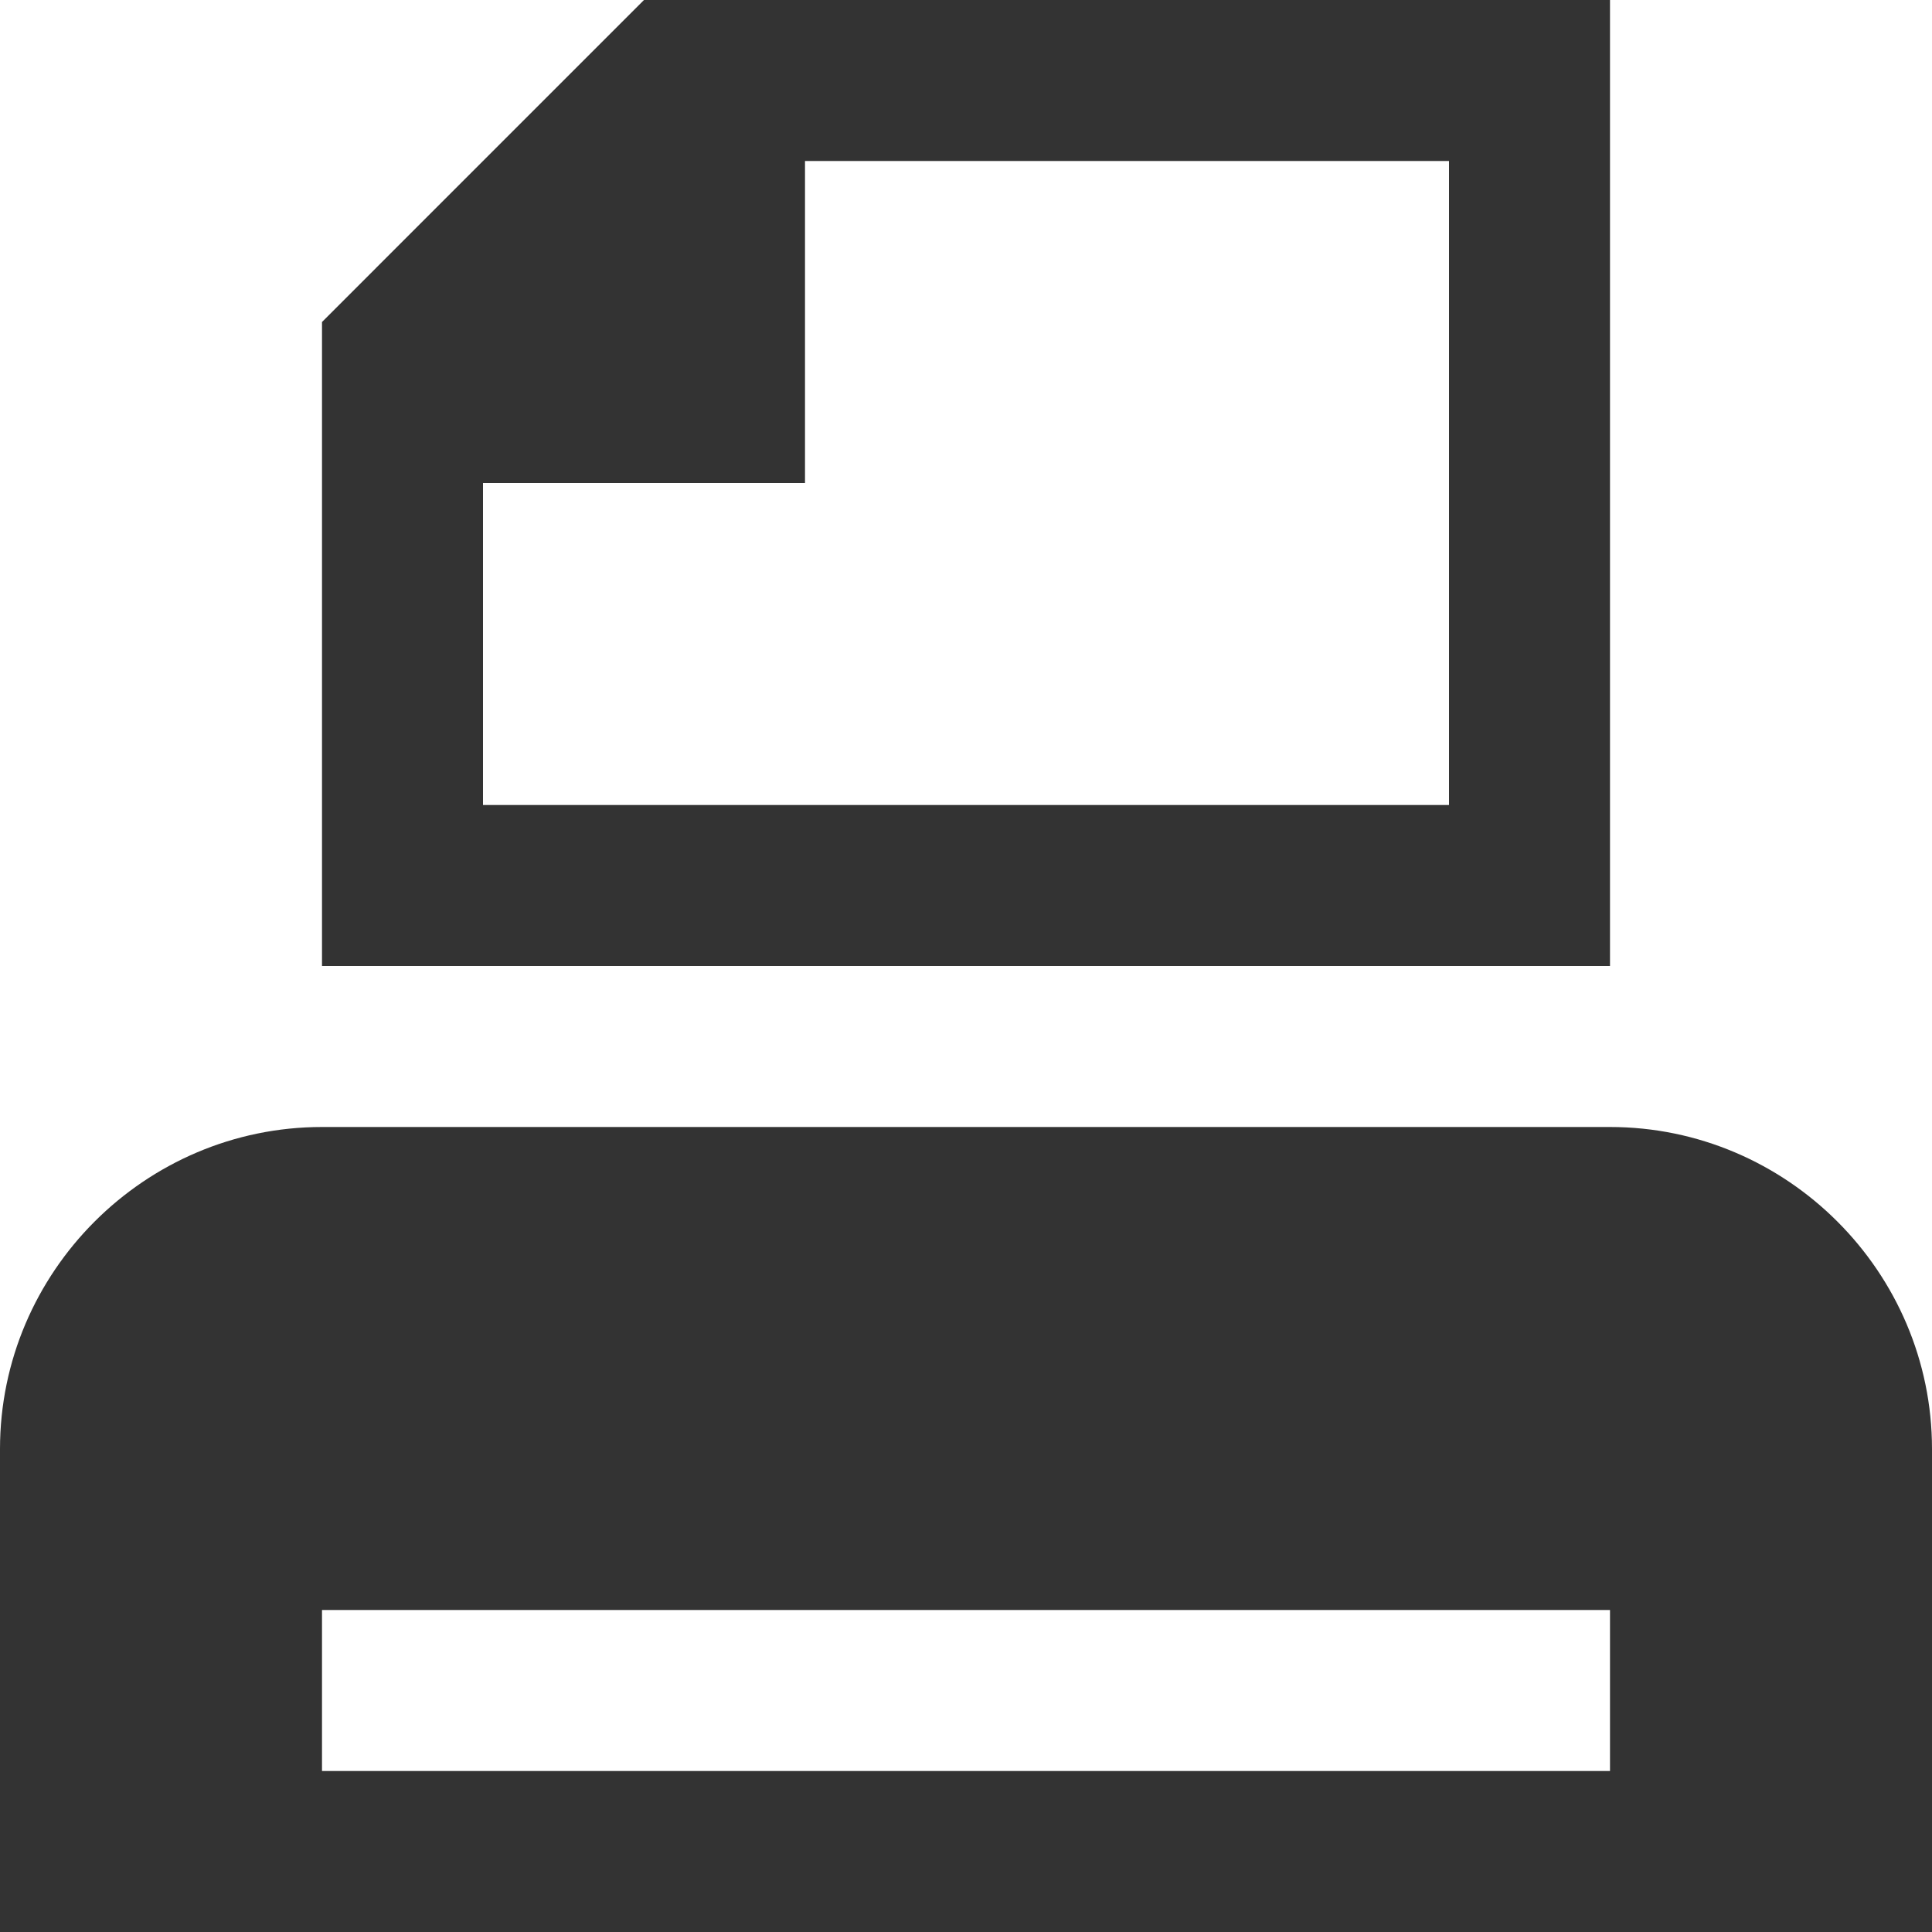
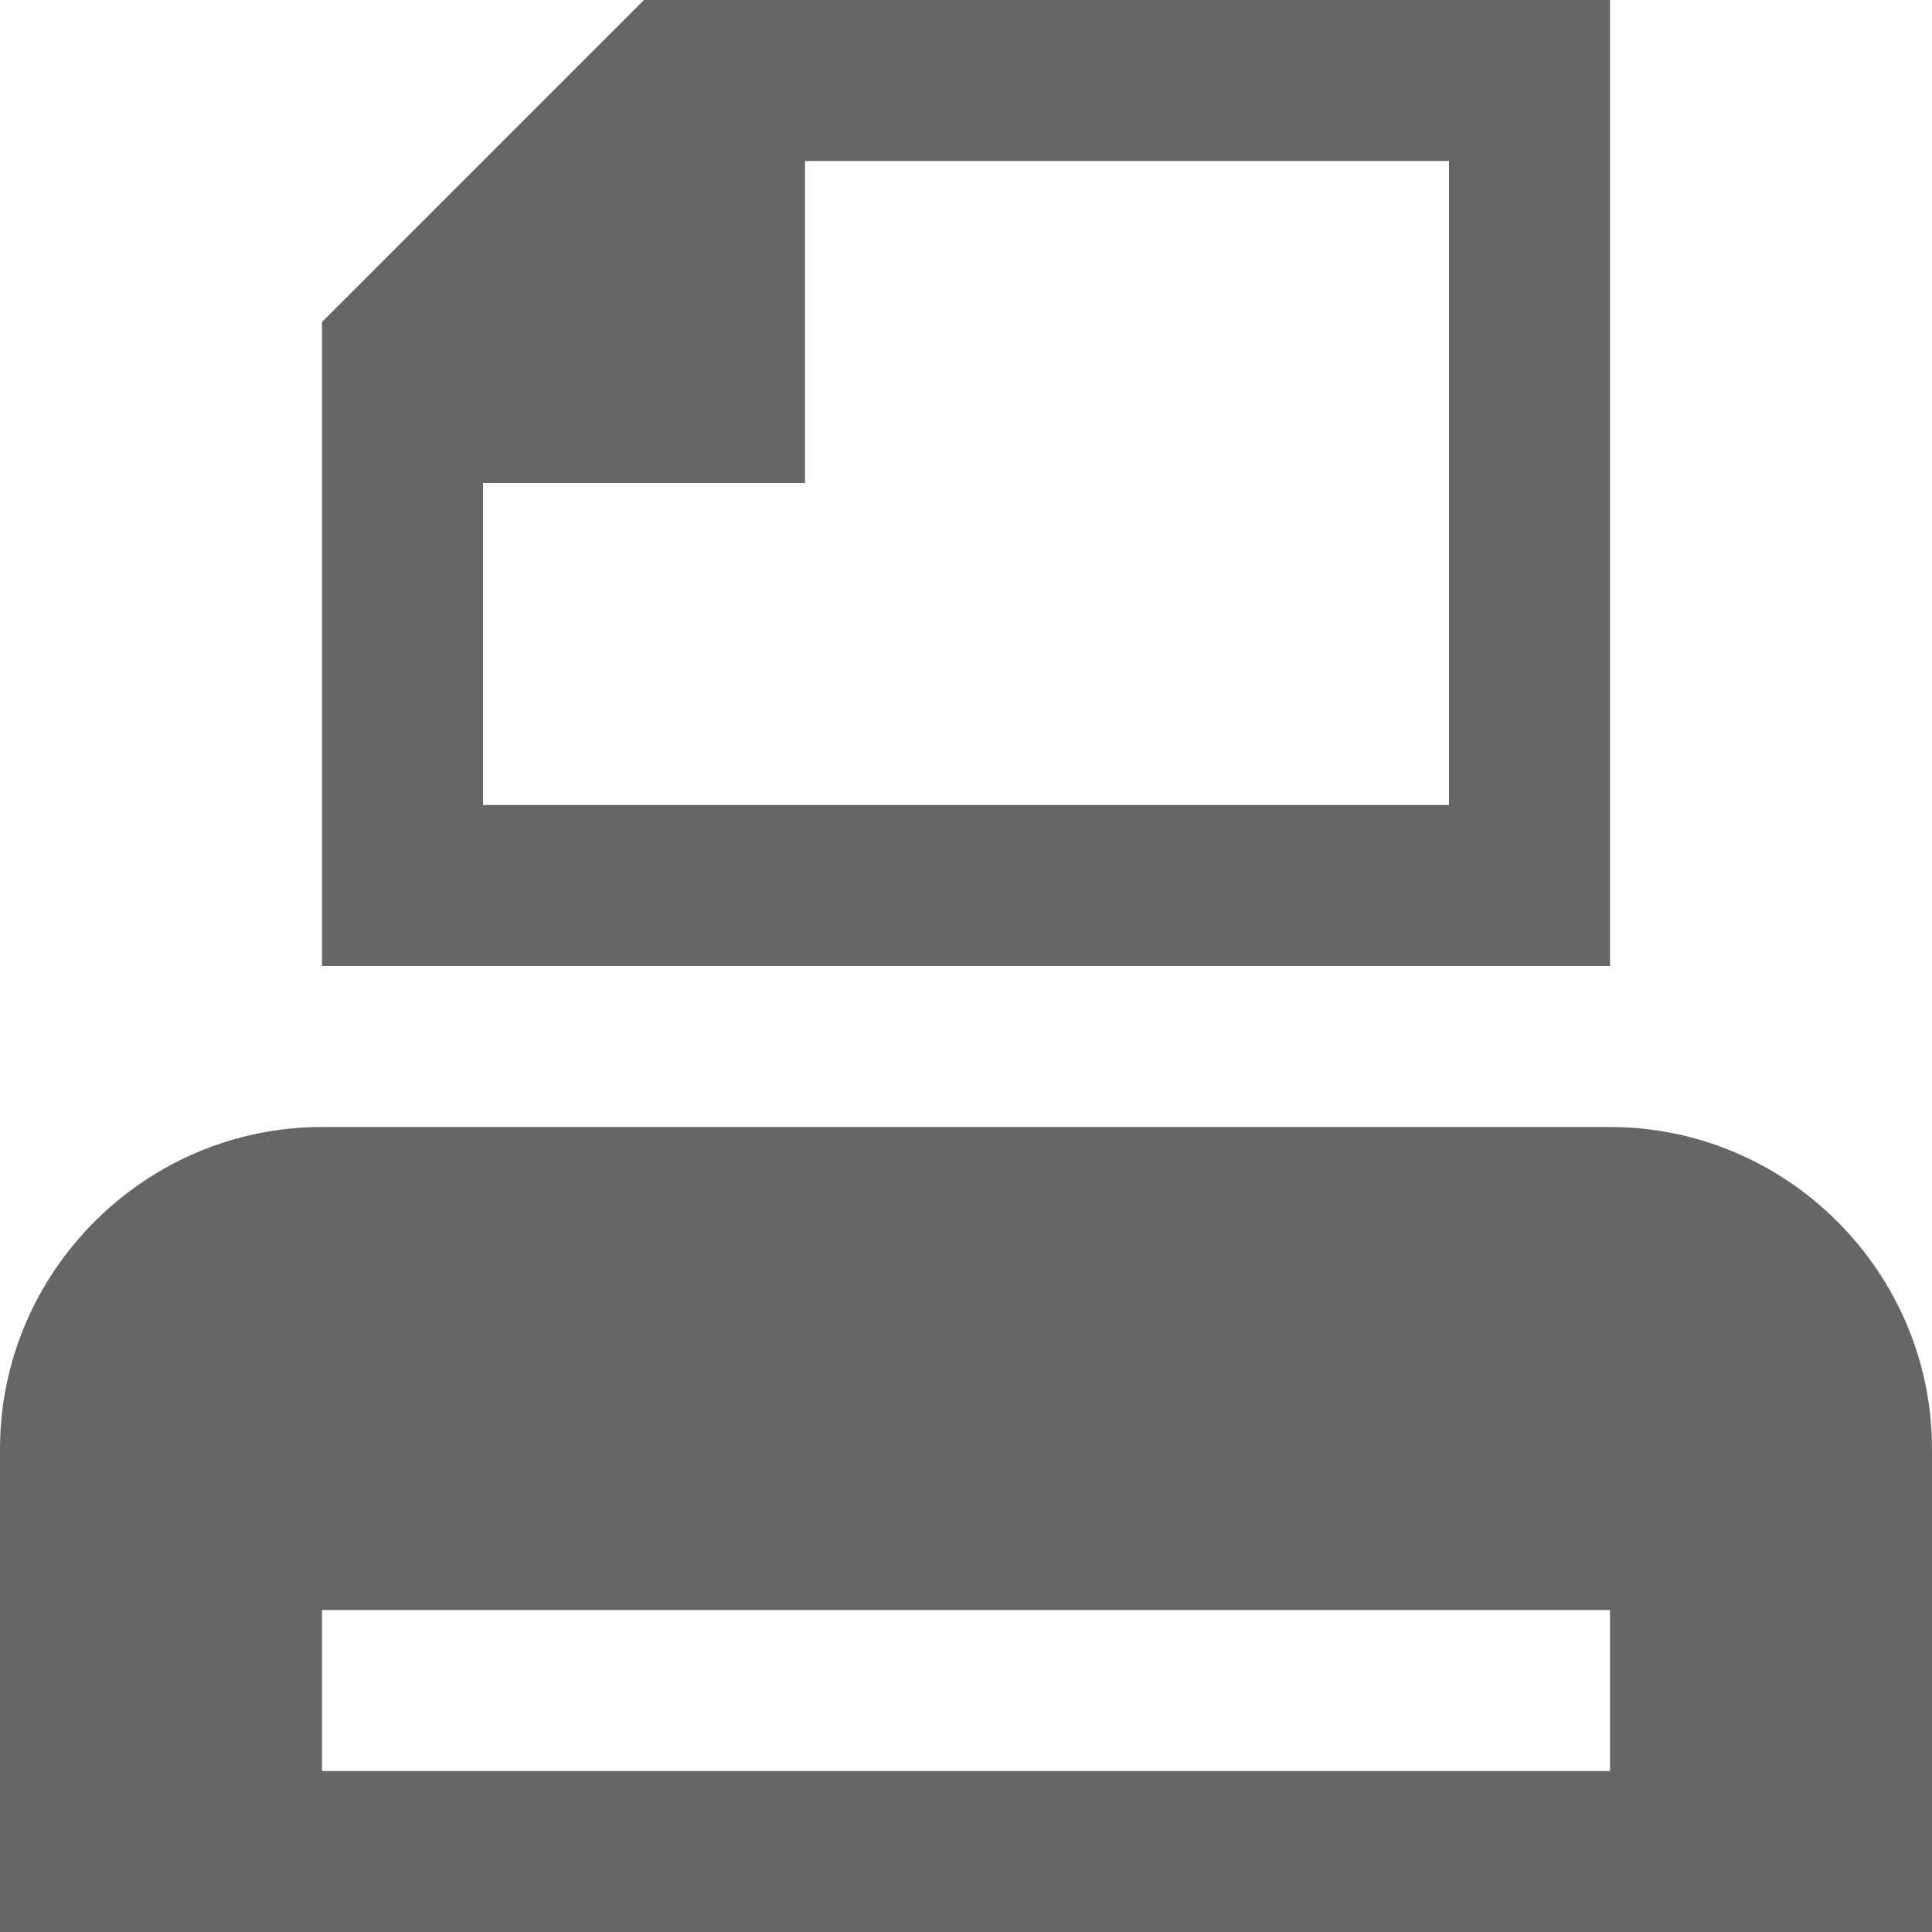
<svg xmlns="http://www.w3.org/2000/svg" version="1.1" x="0px" y="0px" width="12px" height="12px" viewBox="0 0 12 12" style="overflow:visible;enable-background:new 0 0 12 12;" xml:space="preserve" preserveAspectRatio="xMinYMid meet">
  <defs>
</defs>
-   <path style="fill:#333333;" d="M12,9c0-1.1-0.9-2-2-2H2C0.9,7,0,7.9,0,9v3h12V9z M10,11H2v-1h8V11z M4,0L2,2v4h8V0H4z M9,5H3V3h2V1  h4V5z" />
+   <path style="fill:#666666;" d="M12,9c0-1.1-0.9-2-2-2H2C0.9,7,0,7.9,0,9v3h12V9z M10,11H2v-1h8V11z M4,0L2,2v4h8V0H4z M9,5H3V3h2V1  h4V5z" />
</svg>
